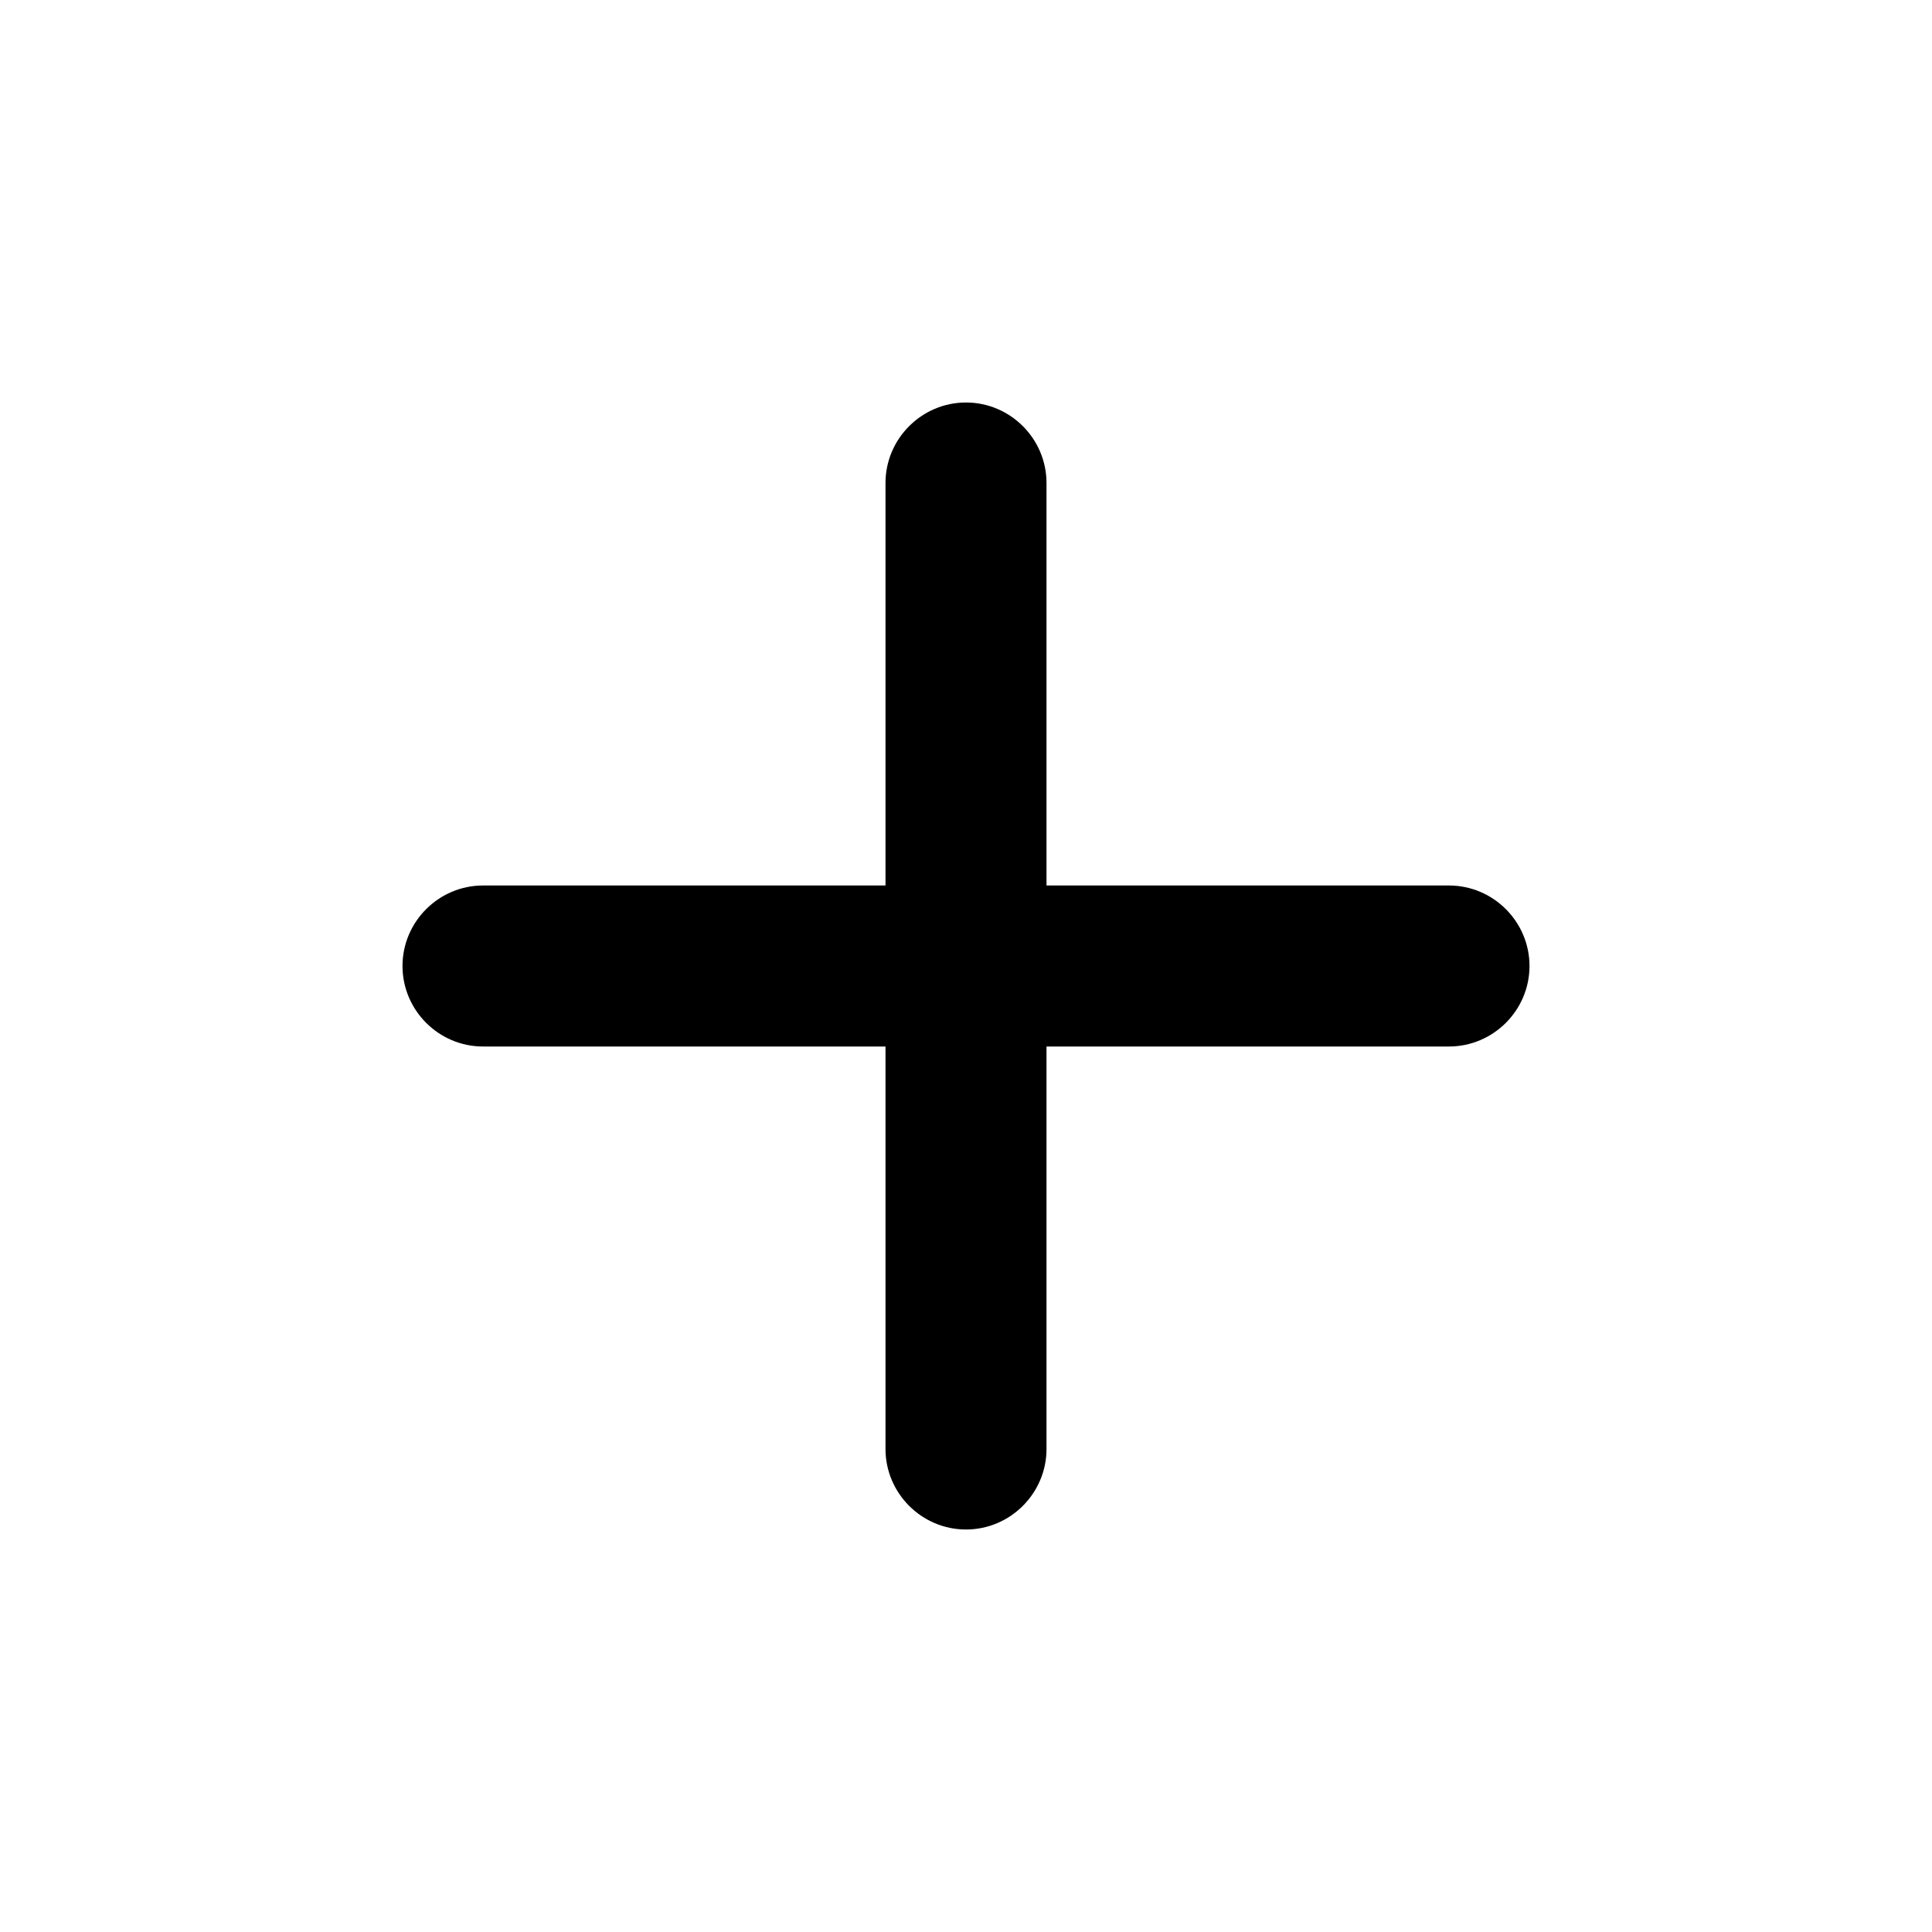
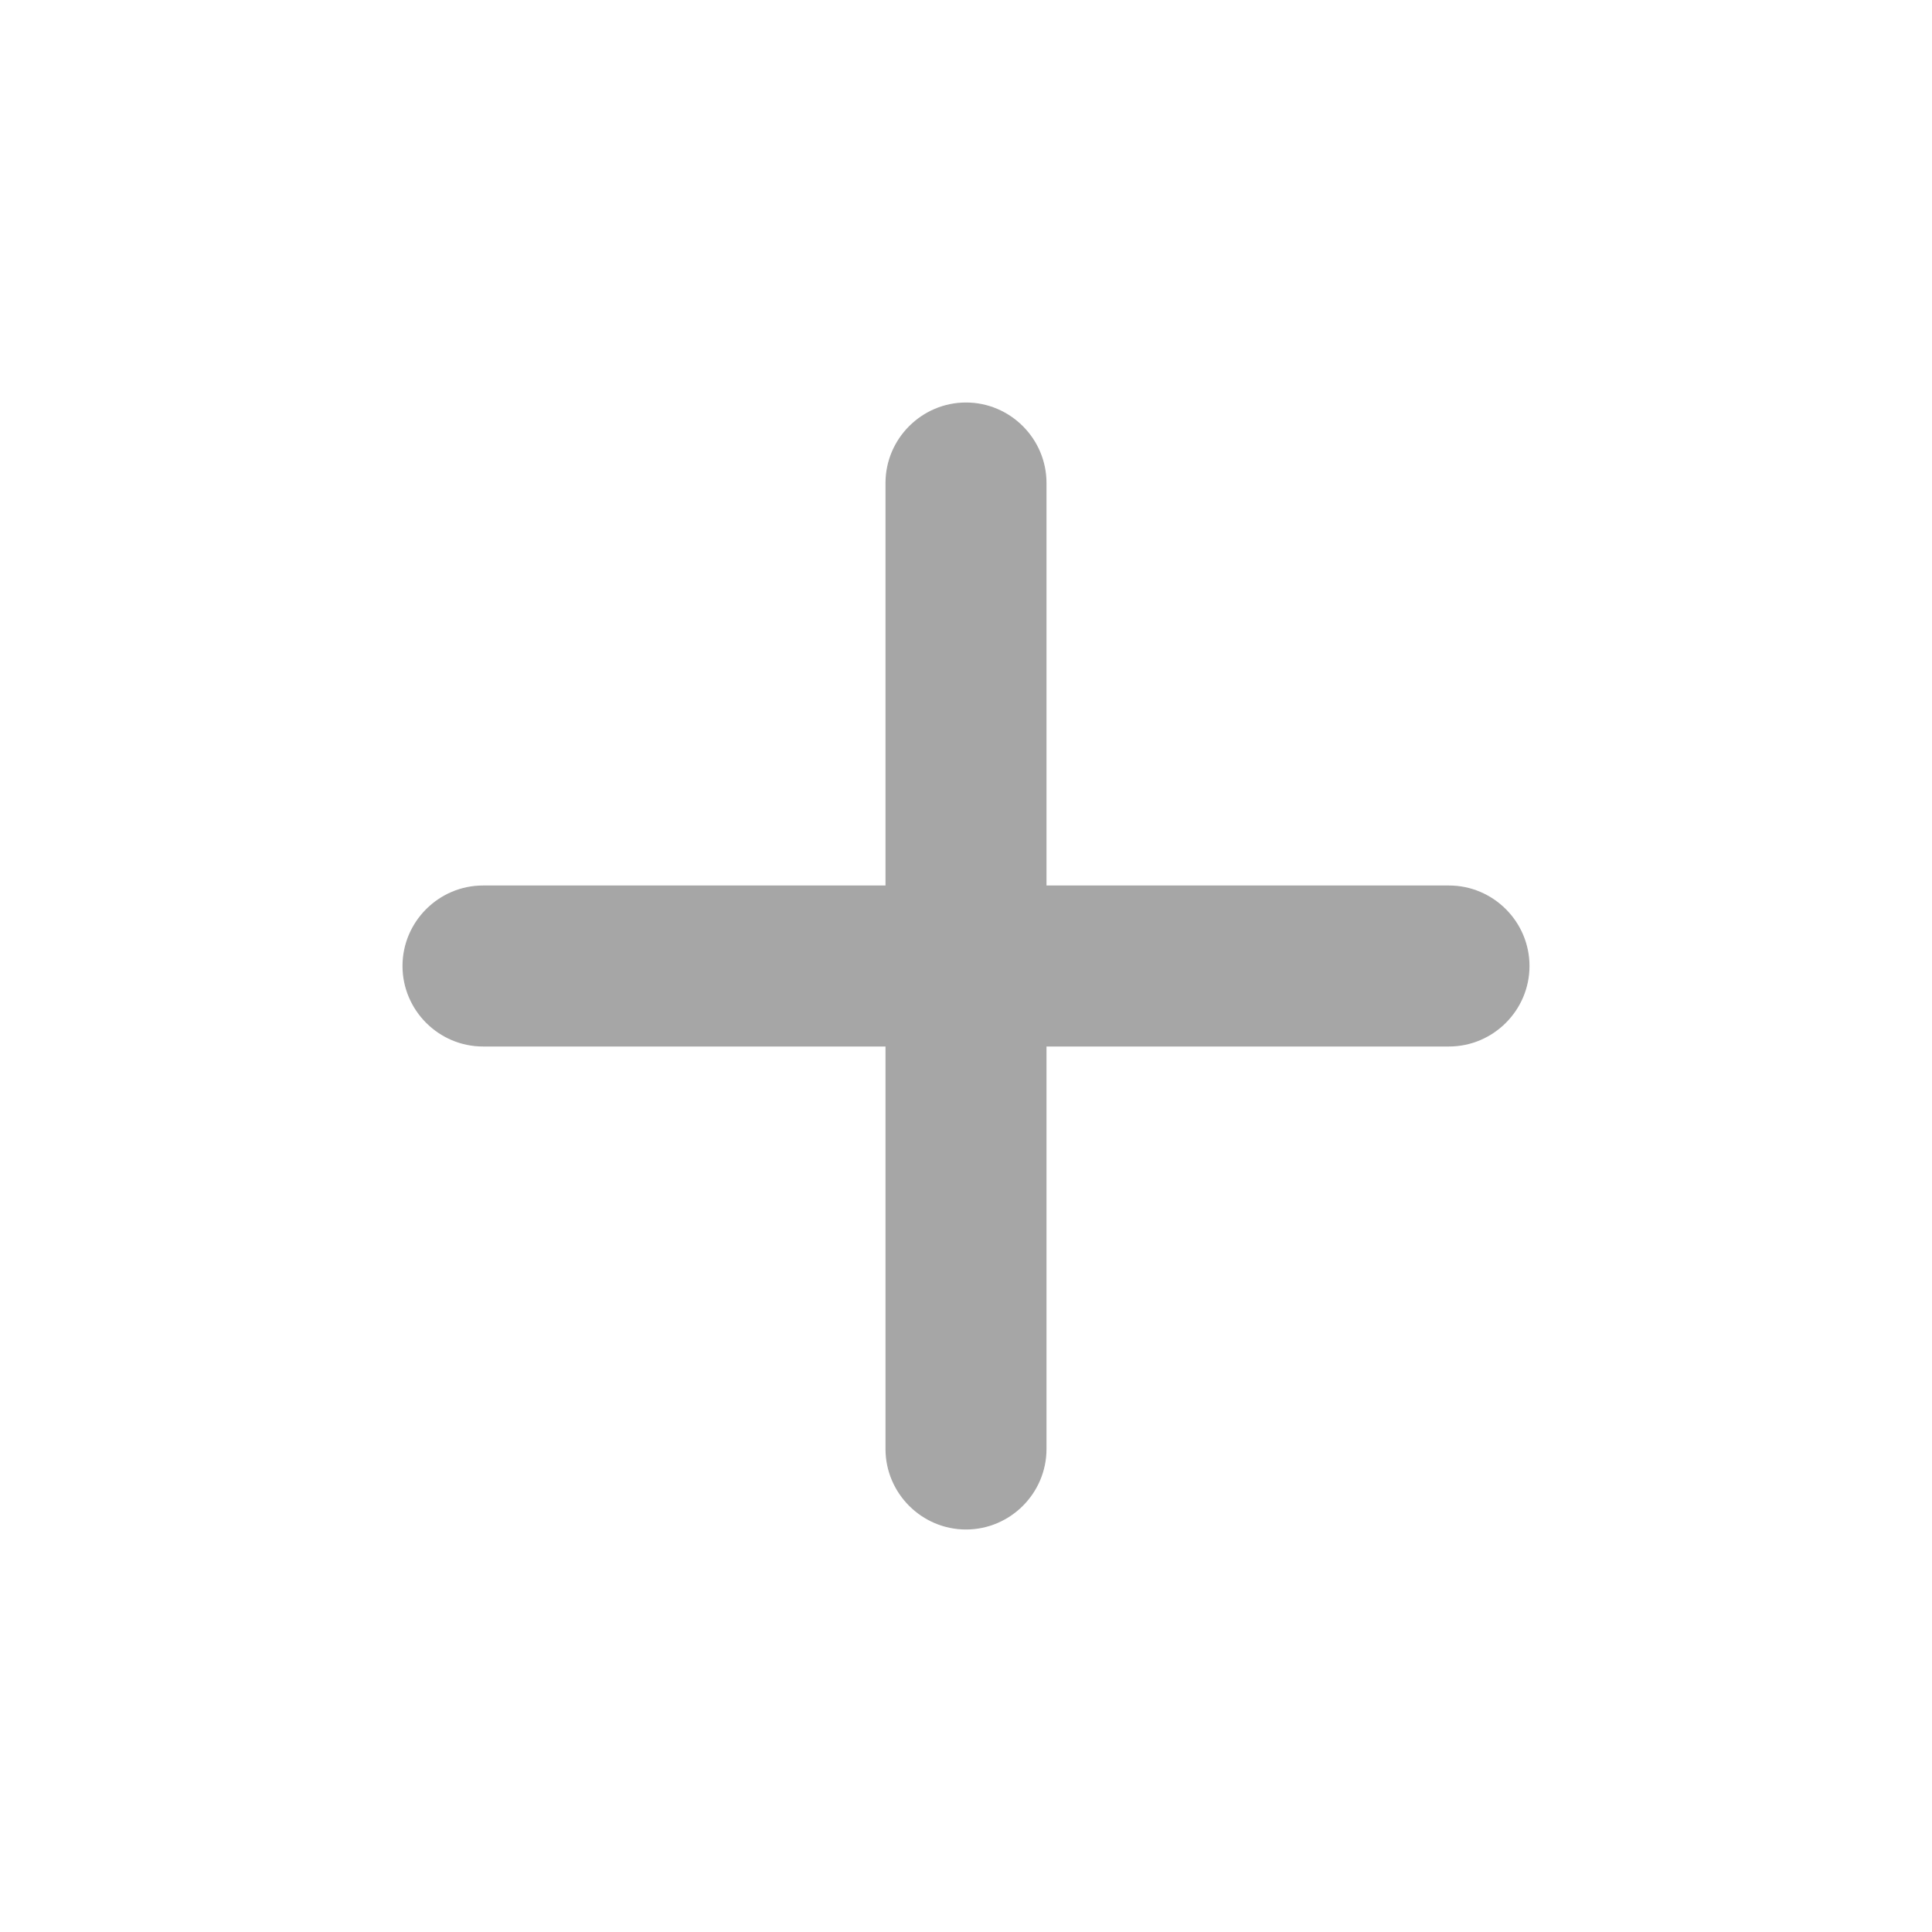
<svg xmlns="http://www.w3.org/2000/svg" width="24" height="24" viewBox="0 0 24 24">
  <path fill="none" d="M0 0h24v24H0V0z" />
-   <path d="M18 13h-5v5c0 .55-.45 1-1 1s-1-.45-1-1v-5H6c-.55 0-1-.45-1-1s.45-1 1-1h5V6c0-.55.45-1 1-1s1 .45 1 1v5h5c.55 0 1 .45 1 1s-.45 1-1 1z" />
+   <path style="fill:#A6A6A6;border-radius: 0;" d="M18 13h-5v5c0 .55-.45 1-1 1s-1-.45-1-1v-5H6c-.55 0-1-.45-1-1s.45-1 1-1h5V6c0-.55.45-1 1-1s1 .45 1 1v5h5c.55 0 1 .45 1 1s-.45 1-1 1z" />
</svg>
